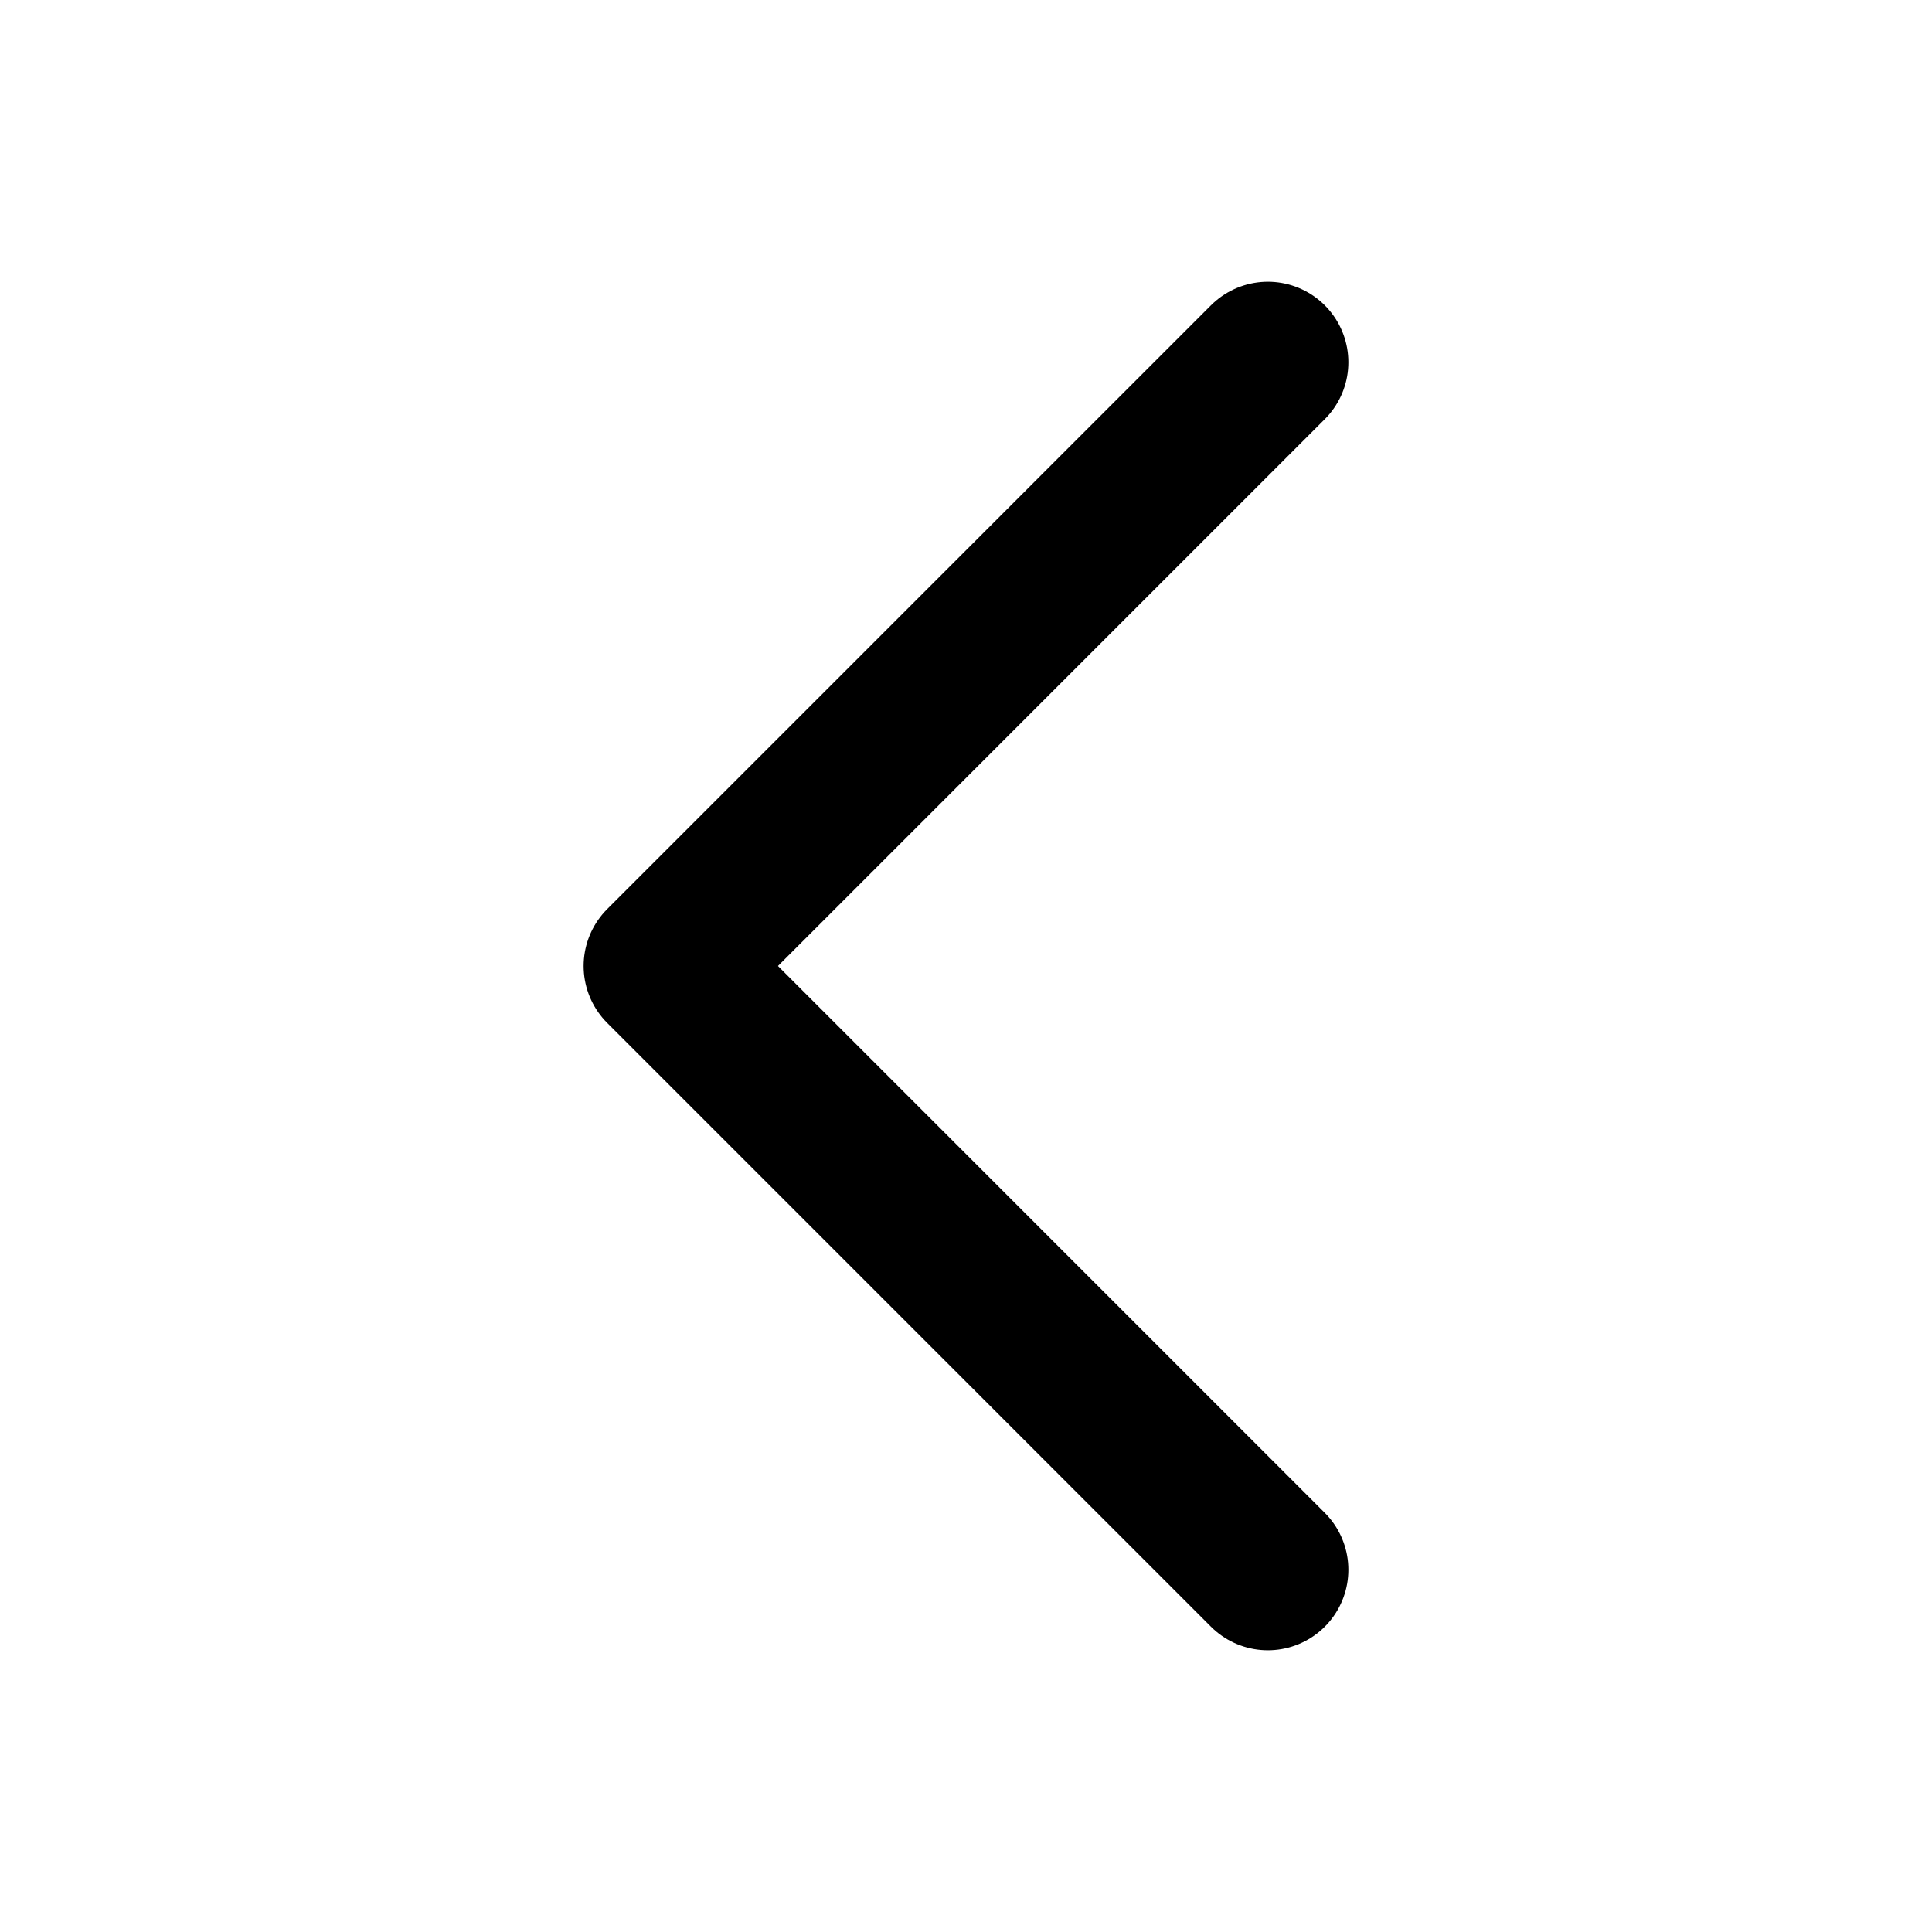
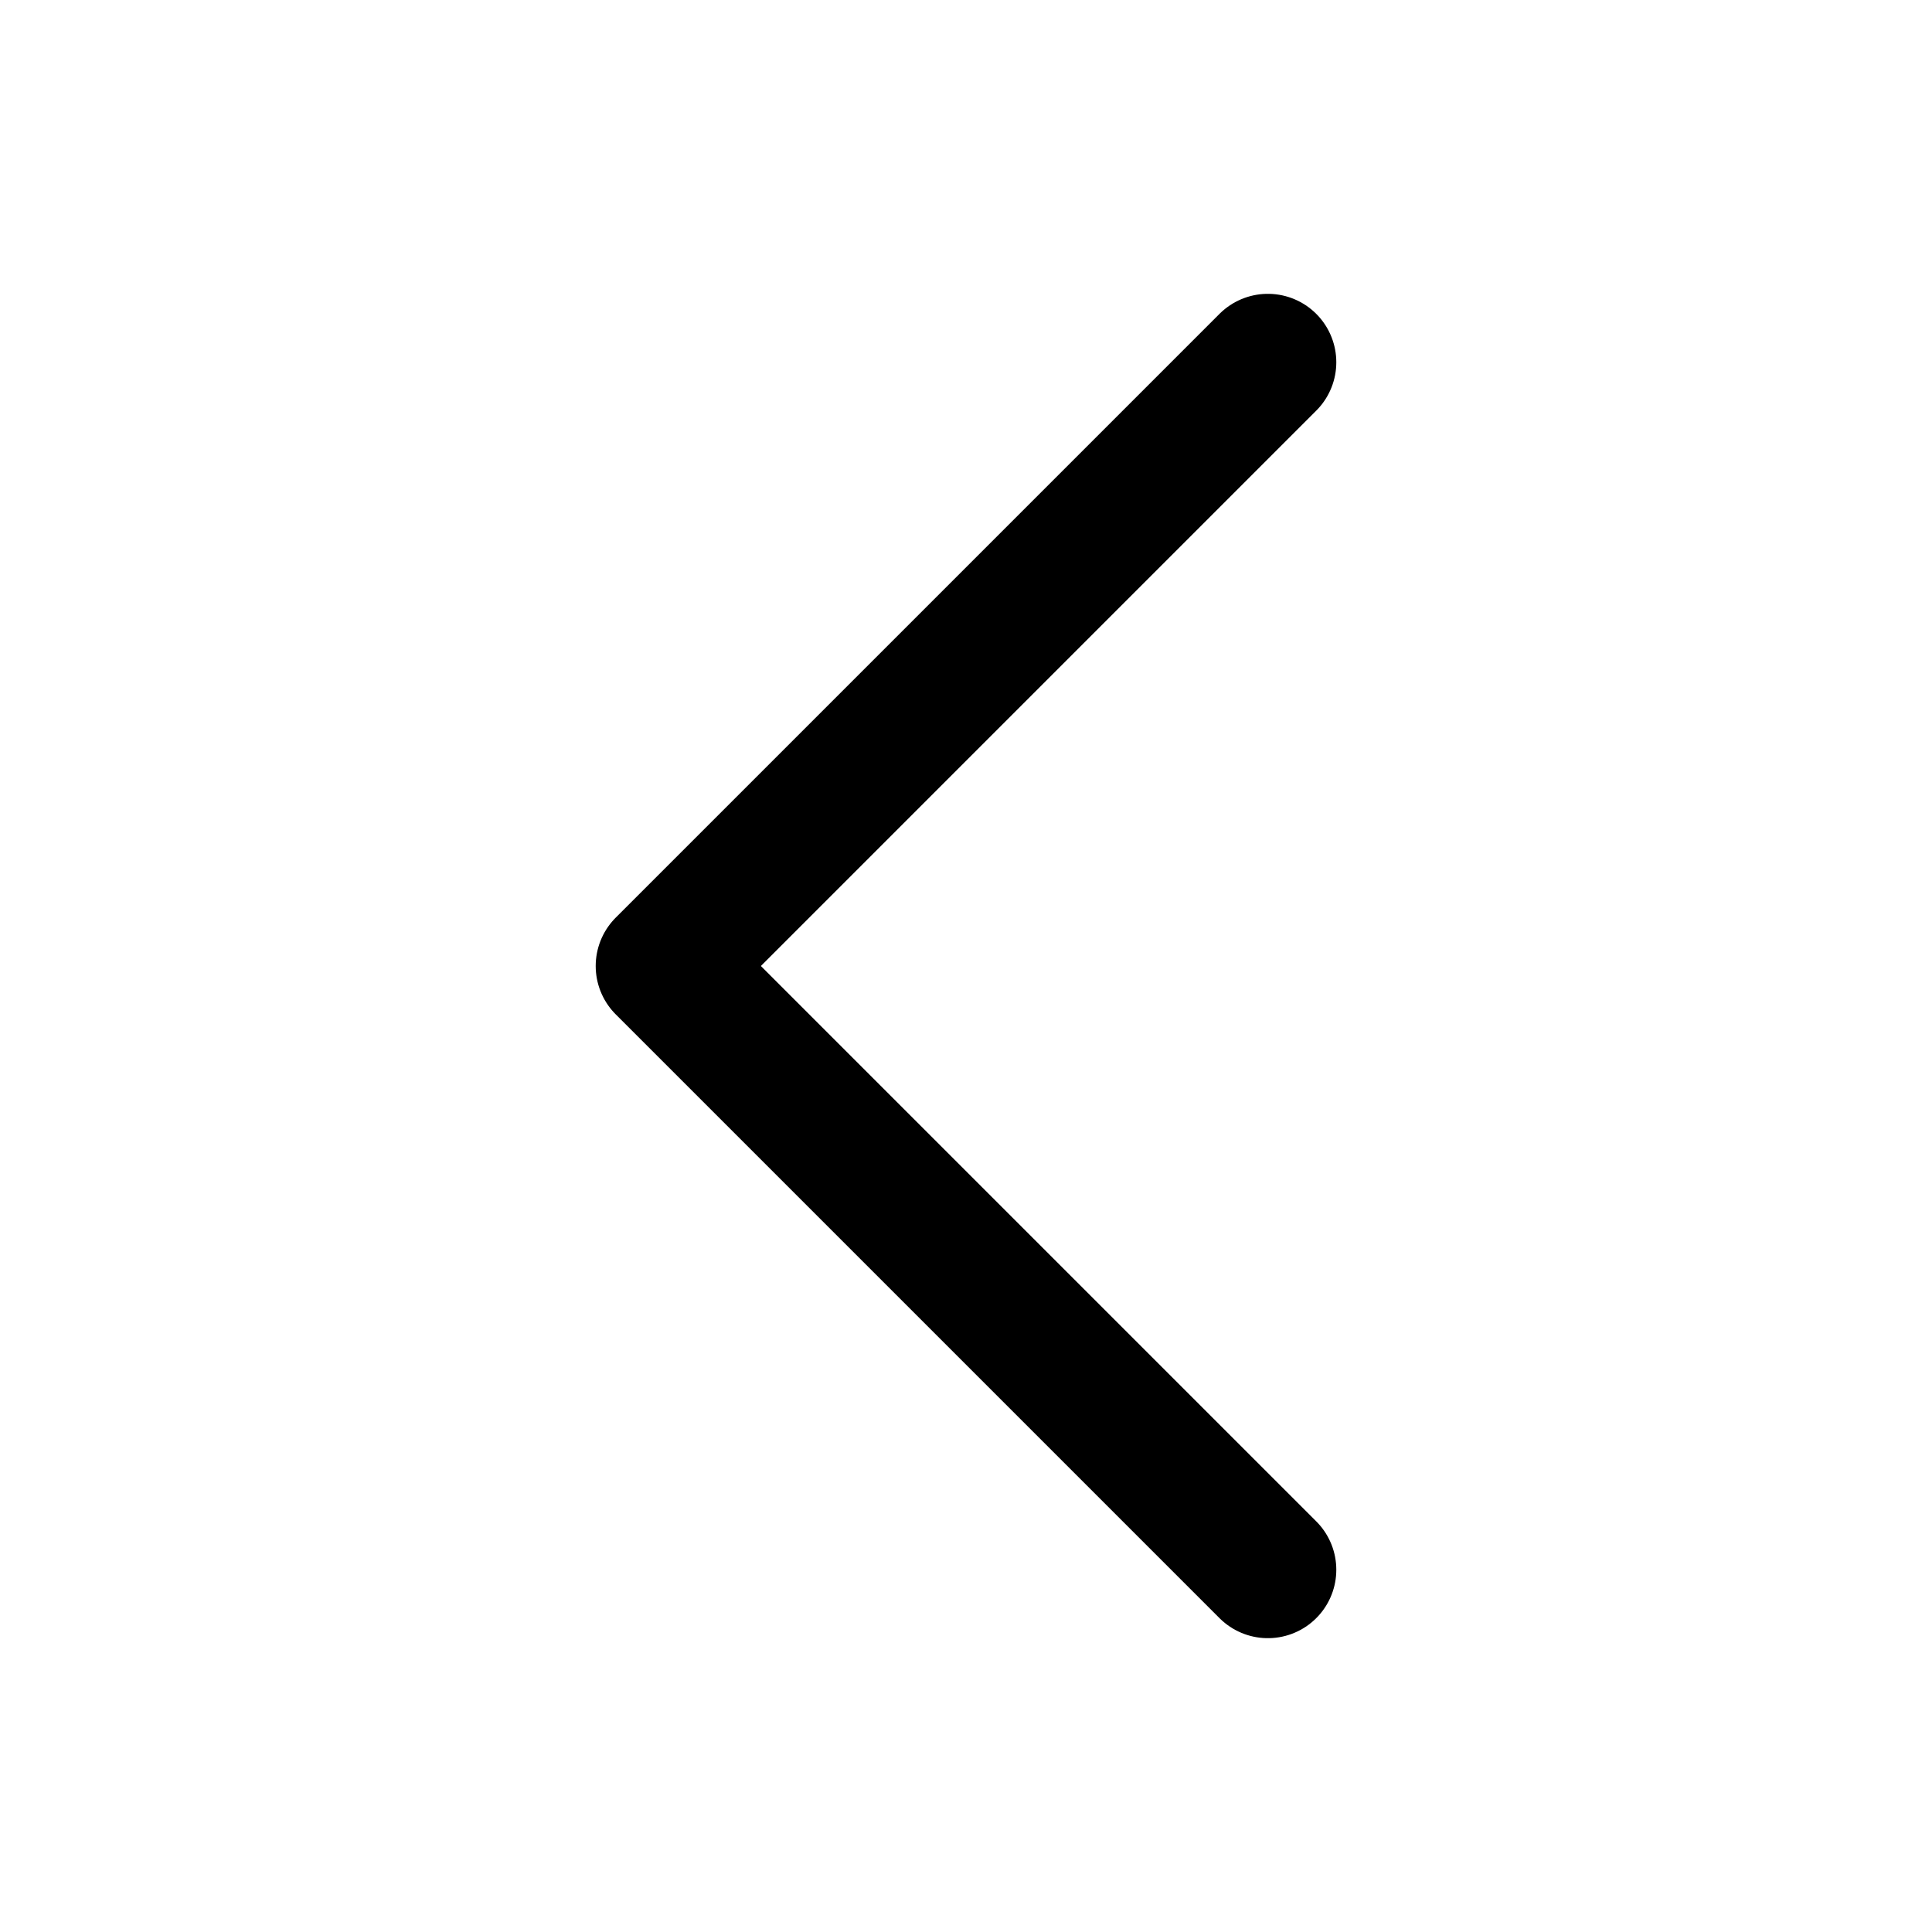
- <svg xmlns="http://www.w3.org/2000/svg" fill="none" viewBox="0 0 24 24" stroke-width="2" stroke="currentColor" aria-hidden="true">
+ <svg xmlns="http://www.w3.org/2000/svg" fill="none" viewBox="0 0 24 24" stroke-width="1.7" stroke="currentColor" aria-hidden="true">
  <path stroke-linecap="round" stroke-linejoin="round" d="M15.75 19.5 8.25 12l7.5-7.5" />
</svg>
